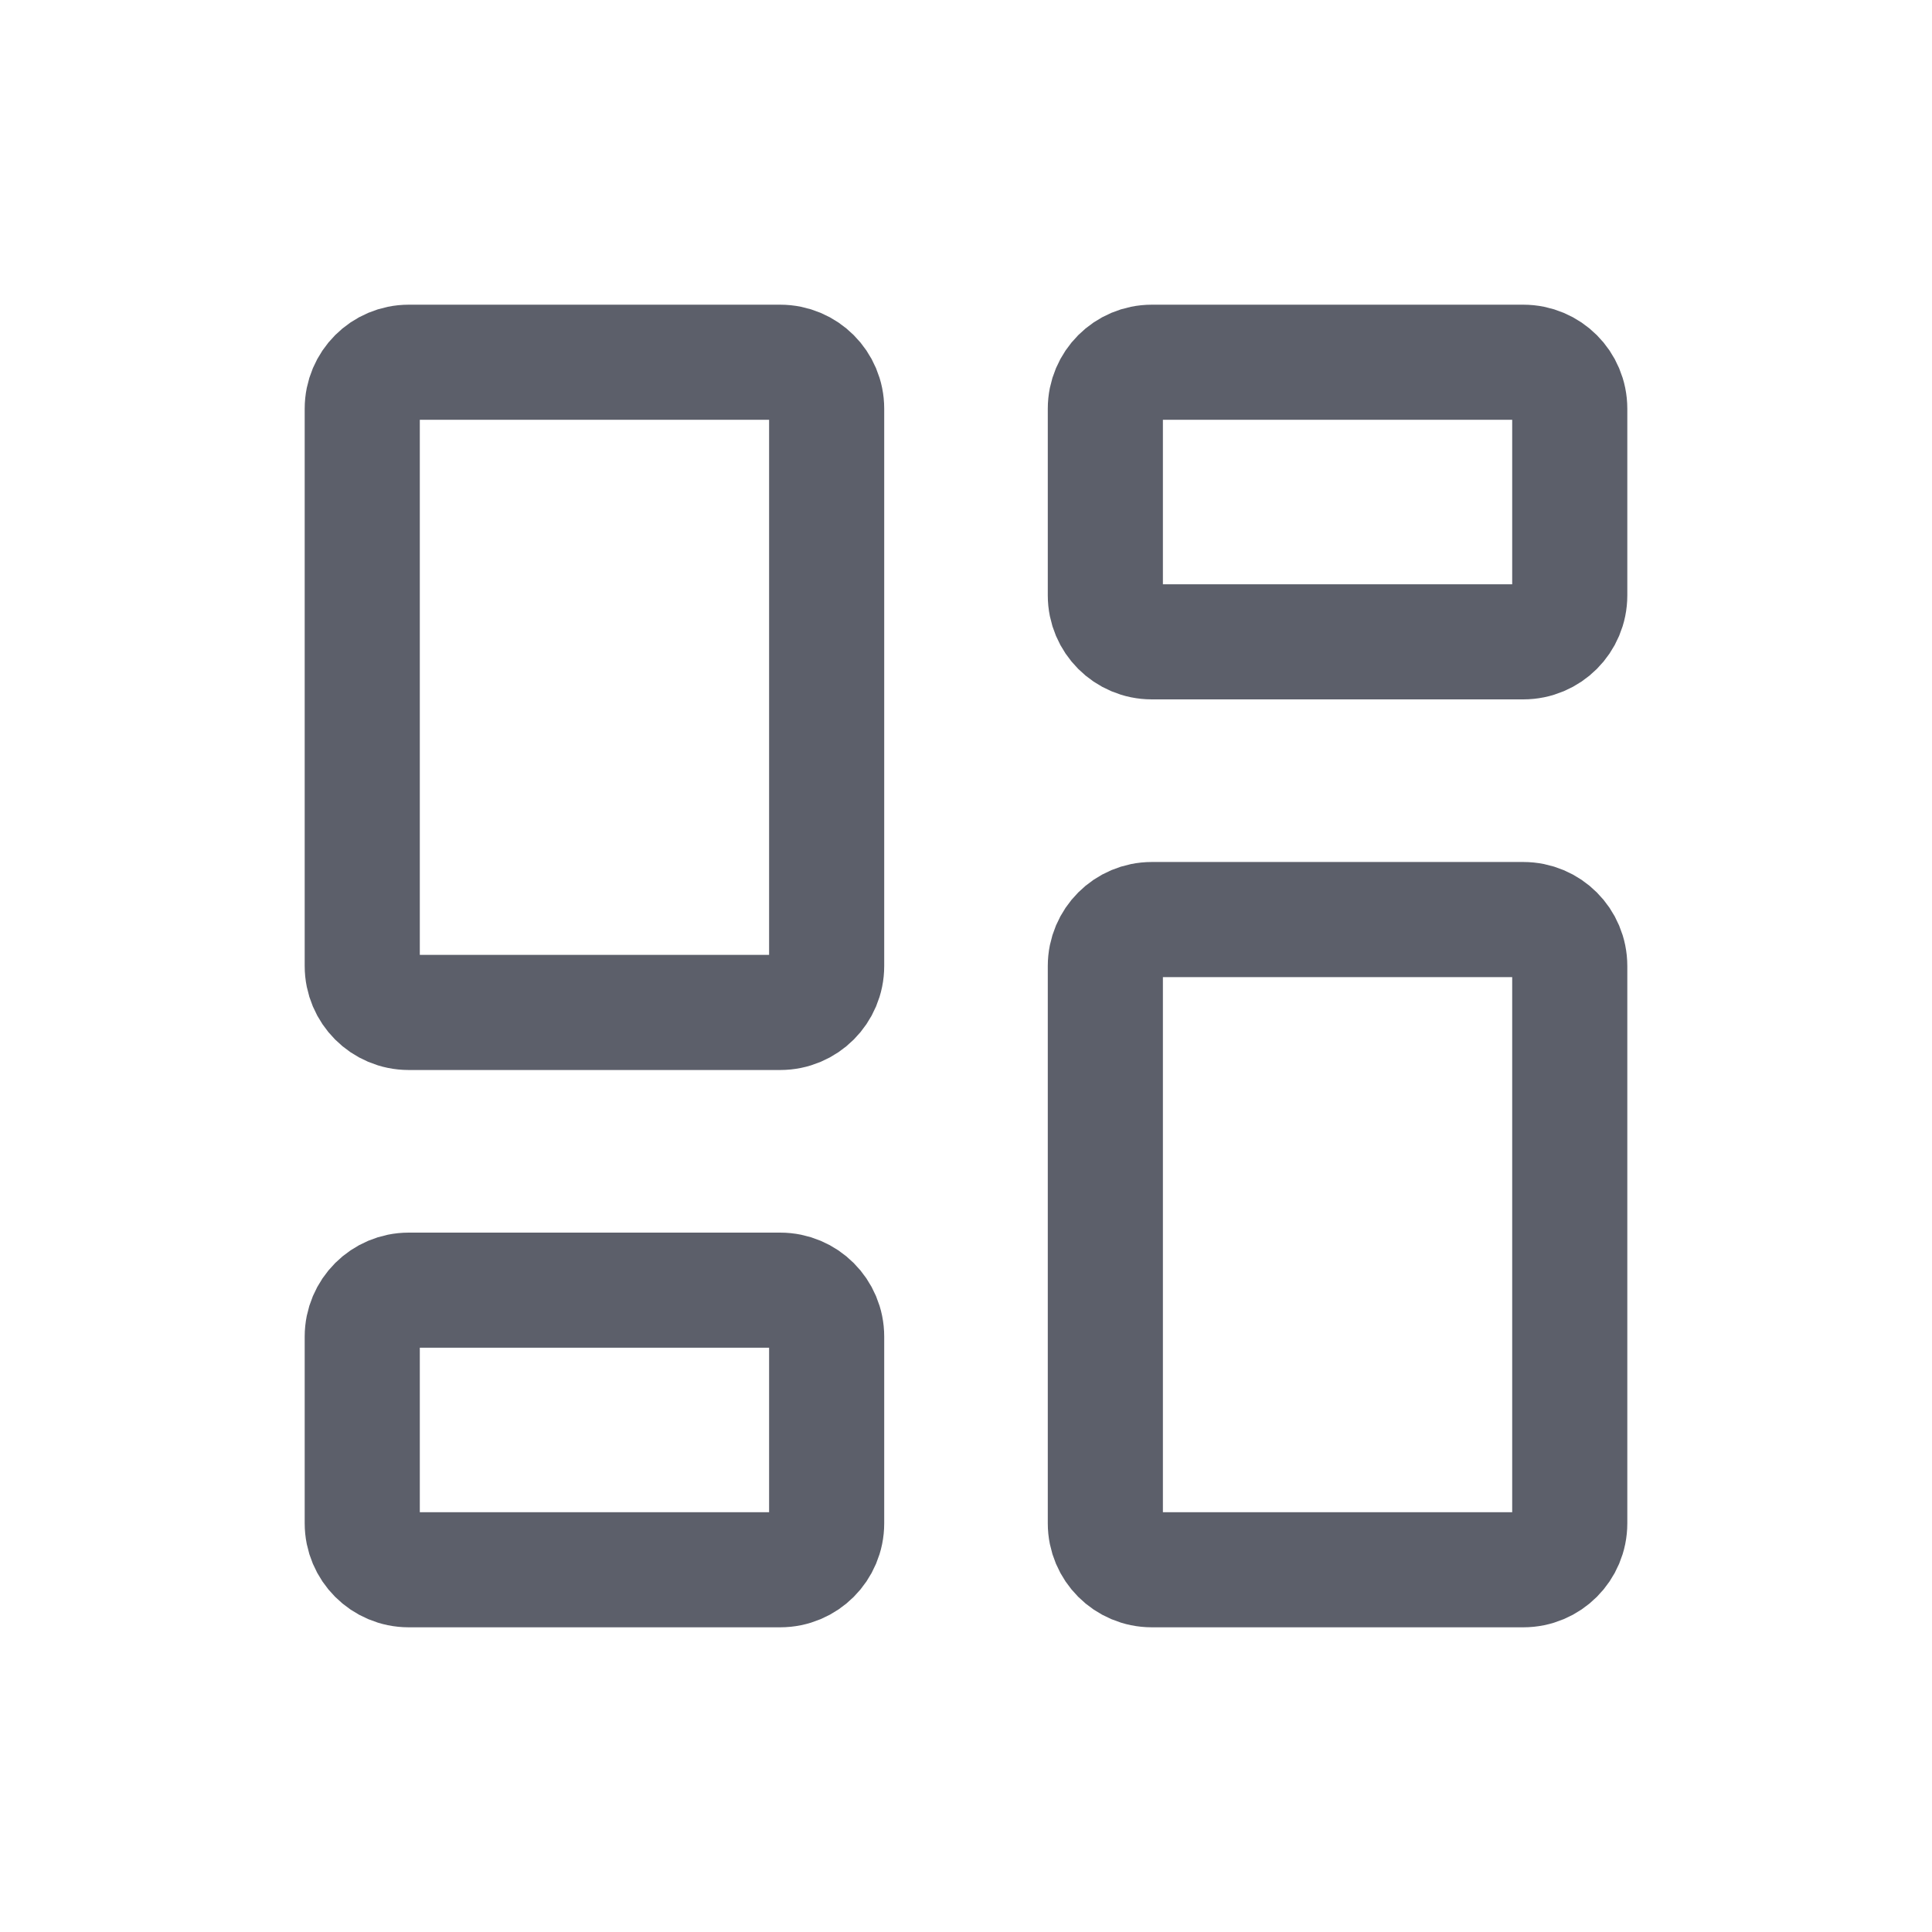
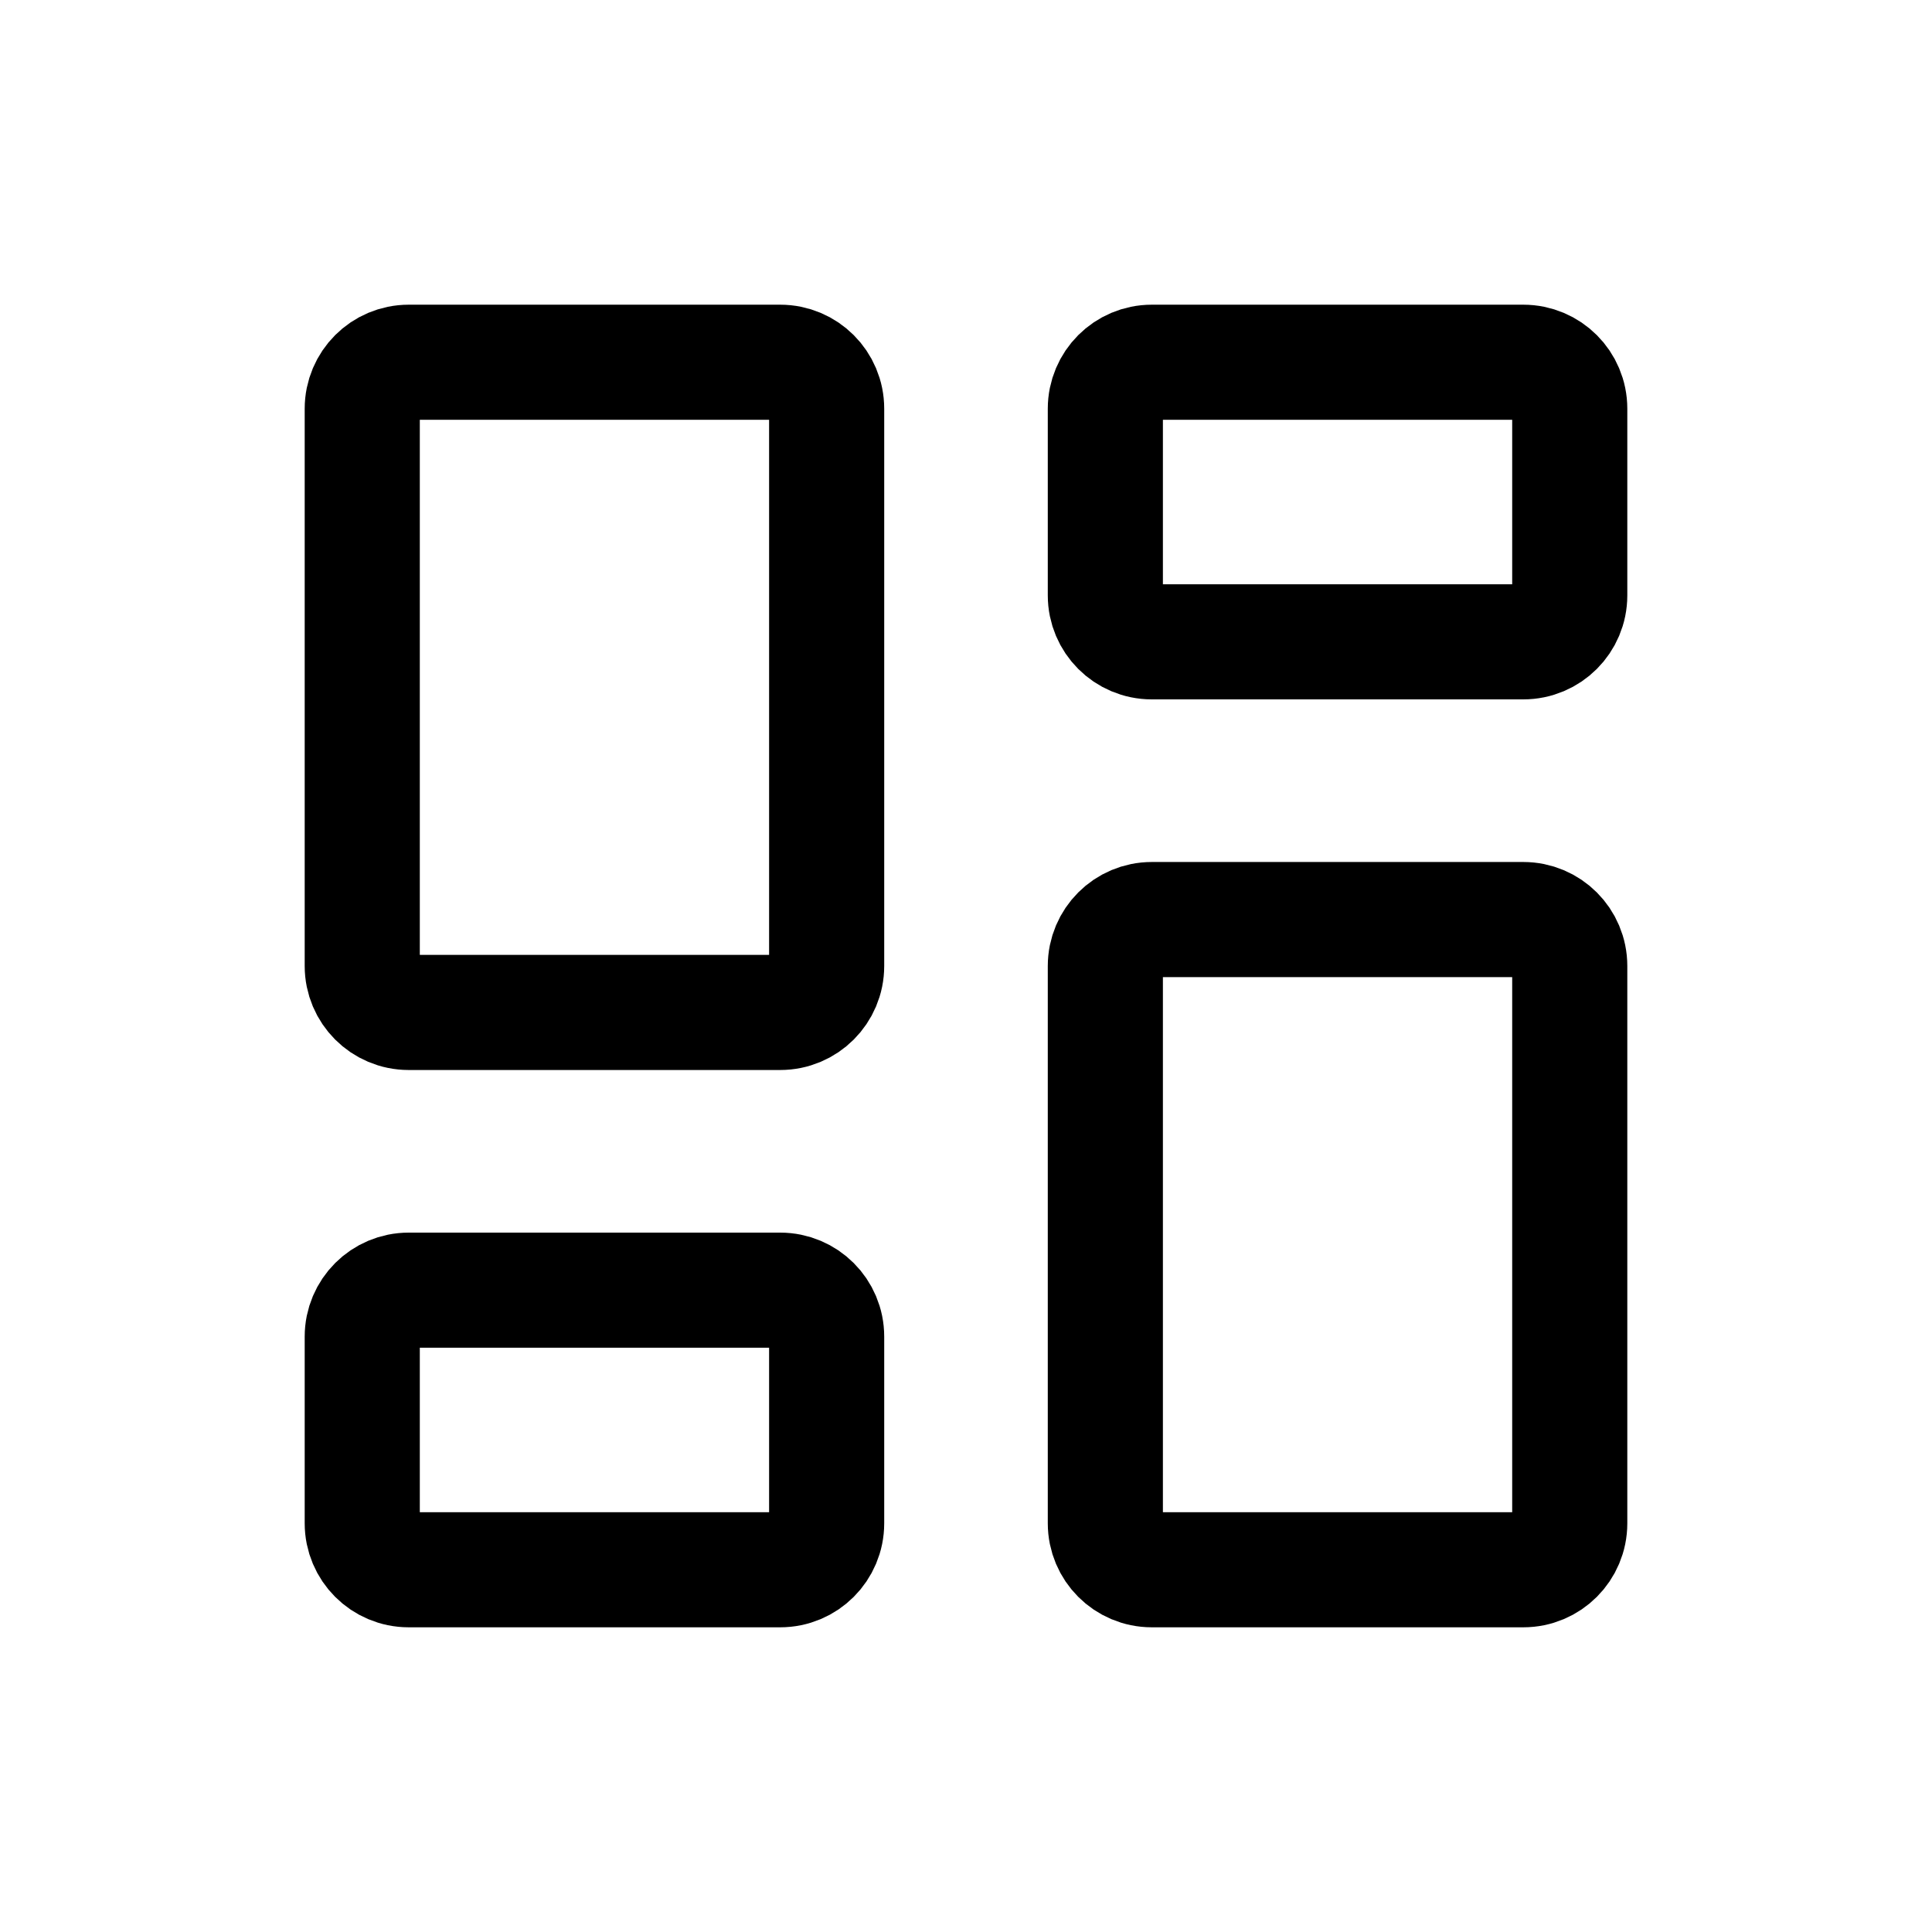
<svg xmlns="http://www.w3.org/2000/svg" width="24" height="24" viewBox="0 0 24 24" fill="none">
-   <path d="M18.923 11.423H14.308C13.989 11.423 13.731 11.681 13.731 12V18.923C13.731 19.242 13.989 19.5 14.308 19.5H18.923C19.242 19.5 19.5 19.242 19.5 18.923V12C19.5 11.681 19.242 11.423 18.923 11.423Z" stroke="#5C5F6A" stroke-width="1.43" stroke-linecap="round" stroke-linejoin="round" />
-   <path d="M18.923 4.5H14.308C13.989 4.5 13.731 4.758 13.731 5.077V7.396C13.731 7.715 13.989 7.973 14.308 7.973H18.923C19.242 7.973 19.5 7.715 19.5 7.396V5.077C19.5 4.758 19.242 4.5 18.923 4.5Z" stroke="#5C5F6A" stroke-width="1.43" stroke-linecap="round" stroke-linejoin="round" />
-   <path d="M9.692 4.5H5.077C4.758 4.5 4.5 4.758 4.5 5.077V12C4.5 12.319 4.758 12.577 5.077 12.577H9.692C10.011 12.577 10.269 12.319 10.269 12V5.077C10.269 4.758 10.011 4.5 9.692 4.5Z" stroke="#5C5F6A" stroke-width="1.43" stroke-linecap="round" stroke-linejoin="round" />
-   <path d="M9.692 16.027H5.077C4.758 16.027 4.5 16.285 4.5 16.604V18.923C4.5 19.242 4.758 19.5 5.077 19.5H9.692C10.011 19.5 10.269 19.242 10.269 18.923V16.604C10.269 16.285 10.011 16.027 9.692 16.027Z" stroke="#5C5F6A" stroke-width="1.43" stroke-linecap="round" stroke-linejoin="round" />
+   <path d="M18.923 11.423H14.308C13.989 11.423 13.731 11.681 13.731 12V18.923C13.731 19.242 13.989 19.5 14.308 19.5H18.923C19.242 19.5 19.5 19.242 19.5 18.923V12C19.5 11.681 19.242 11.423 18.923 11.423Z" stroke="currentColor" stroke-width="1.43" stroke-linecap="round" stroke-linejoin="round" />
+   <path d="M18.923 4.5H14.308C13.989 4.5 13.731 4.758 13.731 5.077V7.396C13.731 7.715 13.989 7.973 14.308 7.973H18.923C19.242 7.973 19.5 7.715 19.5 7.396V5.077C19.5 4.758 19.242 4.5 18.923 4.5Z" stroke="currentColor" stroke-width="1.43" stroke-linecap="round" stroke-linejoin="round" />
+   <path d="M9.692 4.5H5.077C4.758 4.5 4.5 4.758 4.5 5.077V12C4.5 12.319 4.758 12.577 5.077 12.577H9.692C10.011 12.577 10.269 12.319 10.269 12V5.077C10.269 4.758 10.011 4.5 9.692 4.5Z" stroke="currentColor" stroke-width="1.43" stroke-linecap="round" stroke-linejoin="round" />
+   <path d="M9.692 16.027H5.077C4.758 16.027 4.5 16.285 4.5 16.604V18.923C4.5 19.242 4.758 19.5 5.077 19.5H9.692C10.011 19.5 10.269 19.242 10.269 18.923V16.604C10.269 16.285 10.011 16.027 9.692 16.027Z" stroke="currentColor" stroke-width="1.43" stroke-linecap="round" stroke-linejoin="round" />
</svg>
